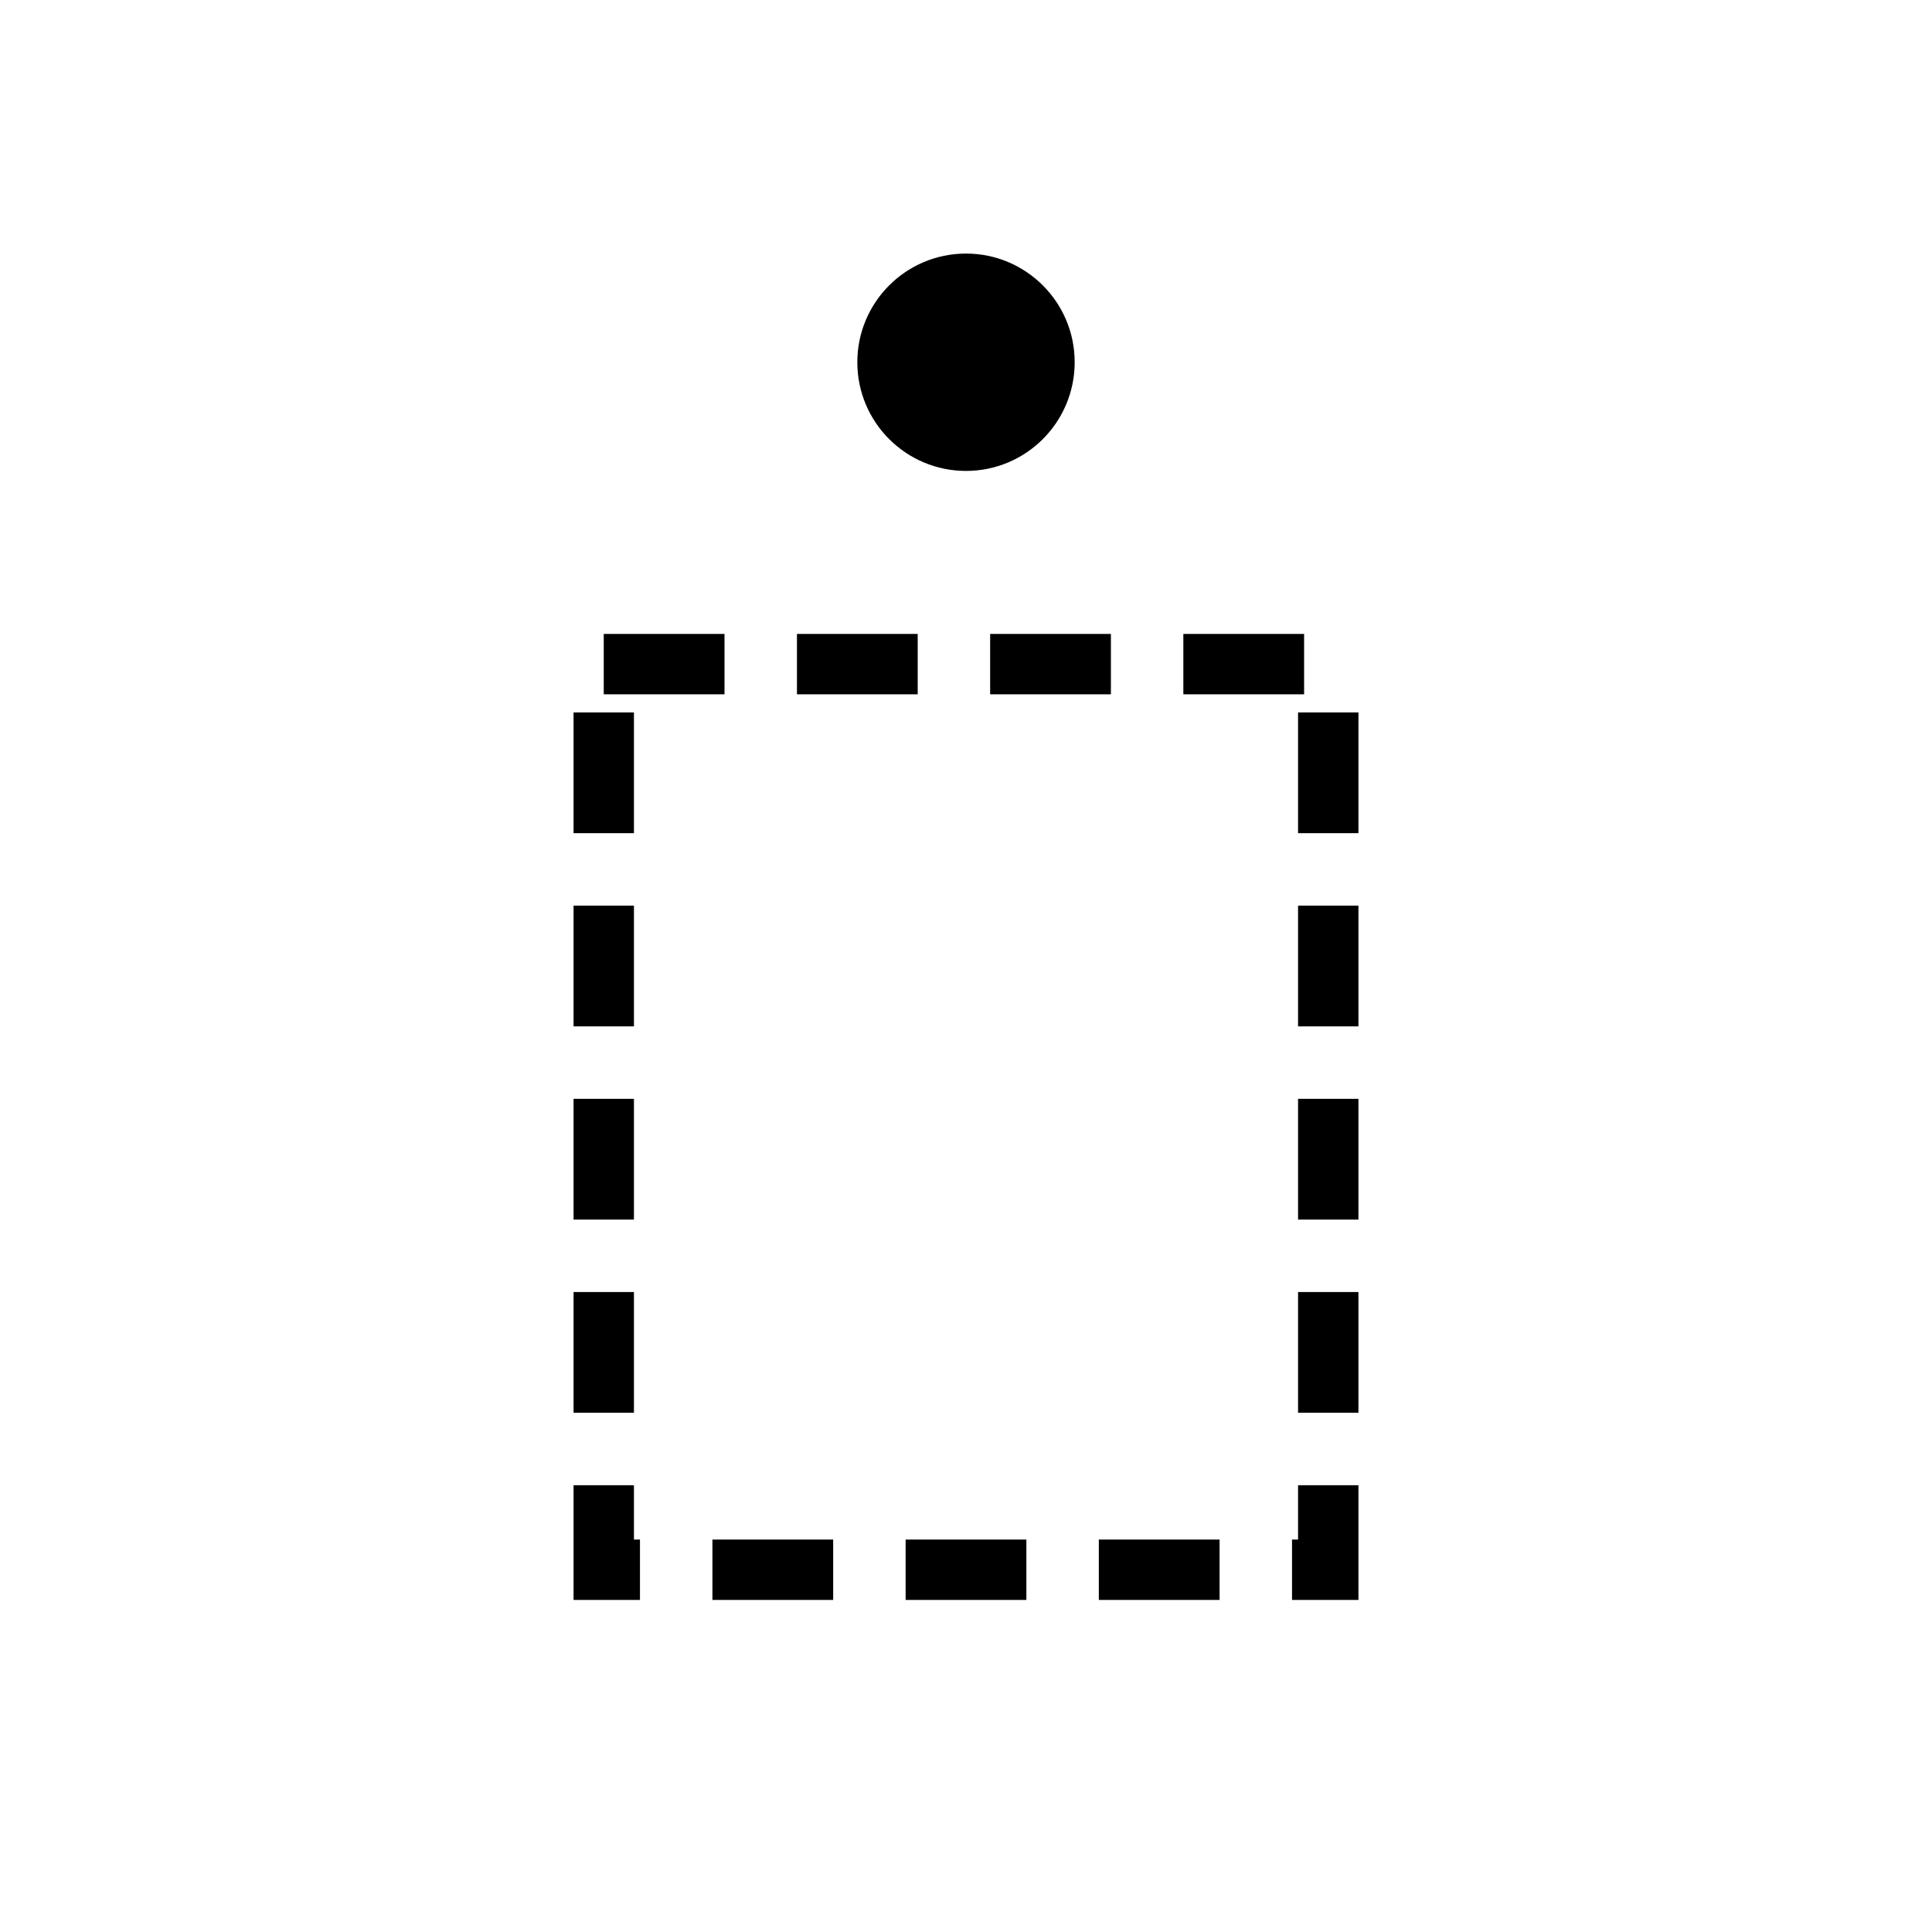
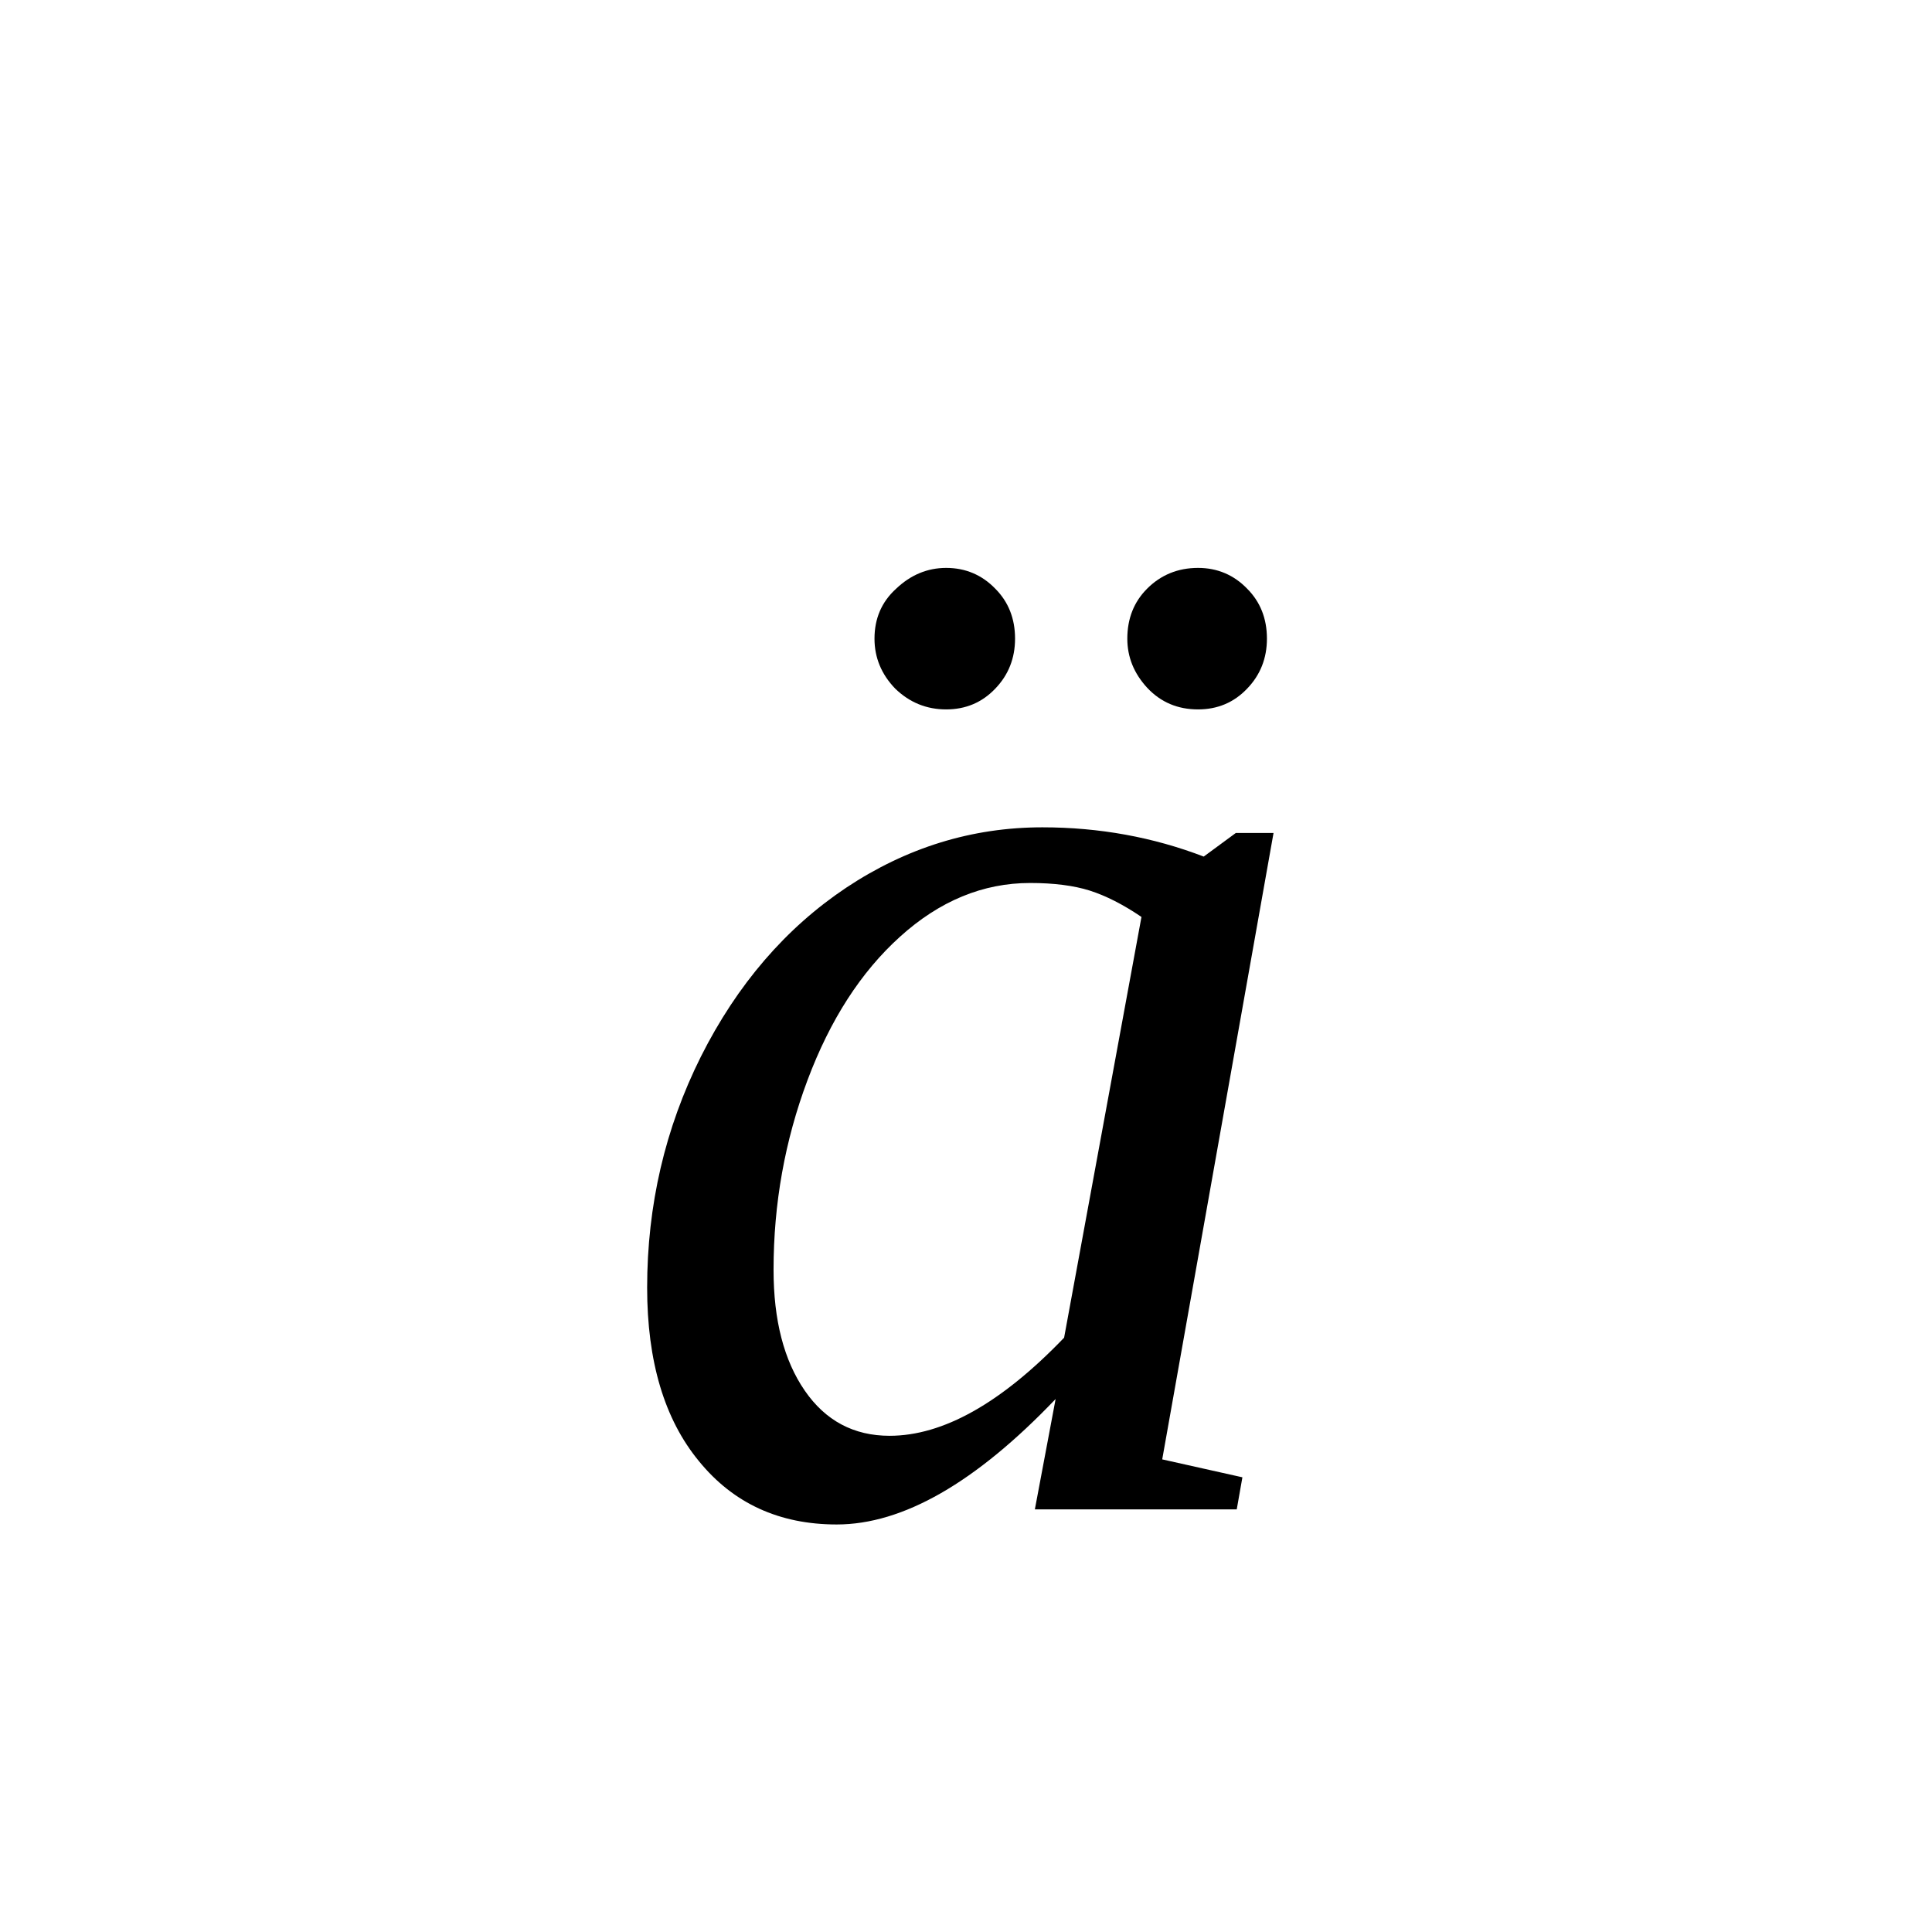
<svg xmlns="http://www.w3.org/2000/svg" viewBox="0 0 32 32">
-   <circle cx="16" cy="6" r="1.8" fill="currentColor" />
-   <rect x="10" y="11" width="12" height="15" fill="none" stroke="currentColor" stroke-width="1" stroke-dasharray="2 1.2" />
+   <text x="16" y="25" font-size="24" font-family="Cambria Math, Cambria, Times New Roman, serif" font-style="italic" text-anchor="middle" fill="currentColor">ä</text>
</svg>
